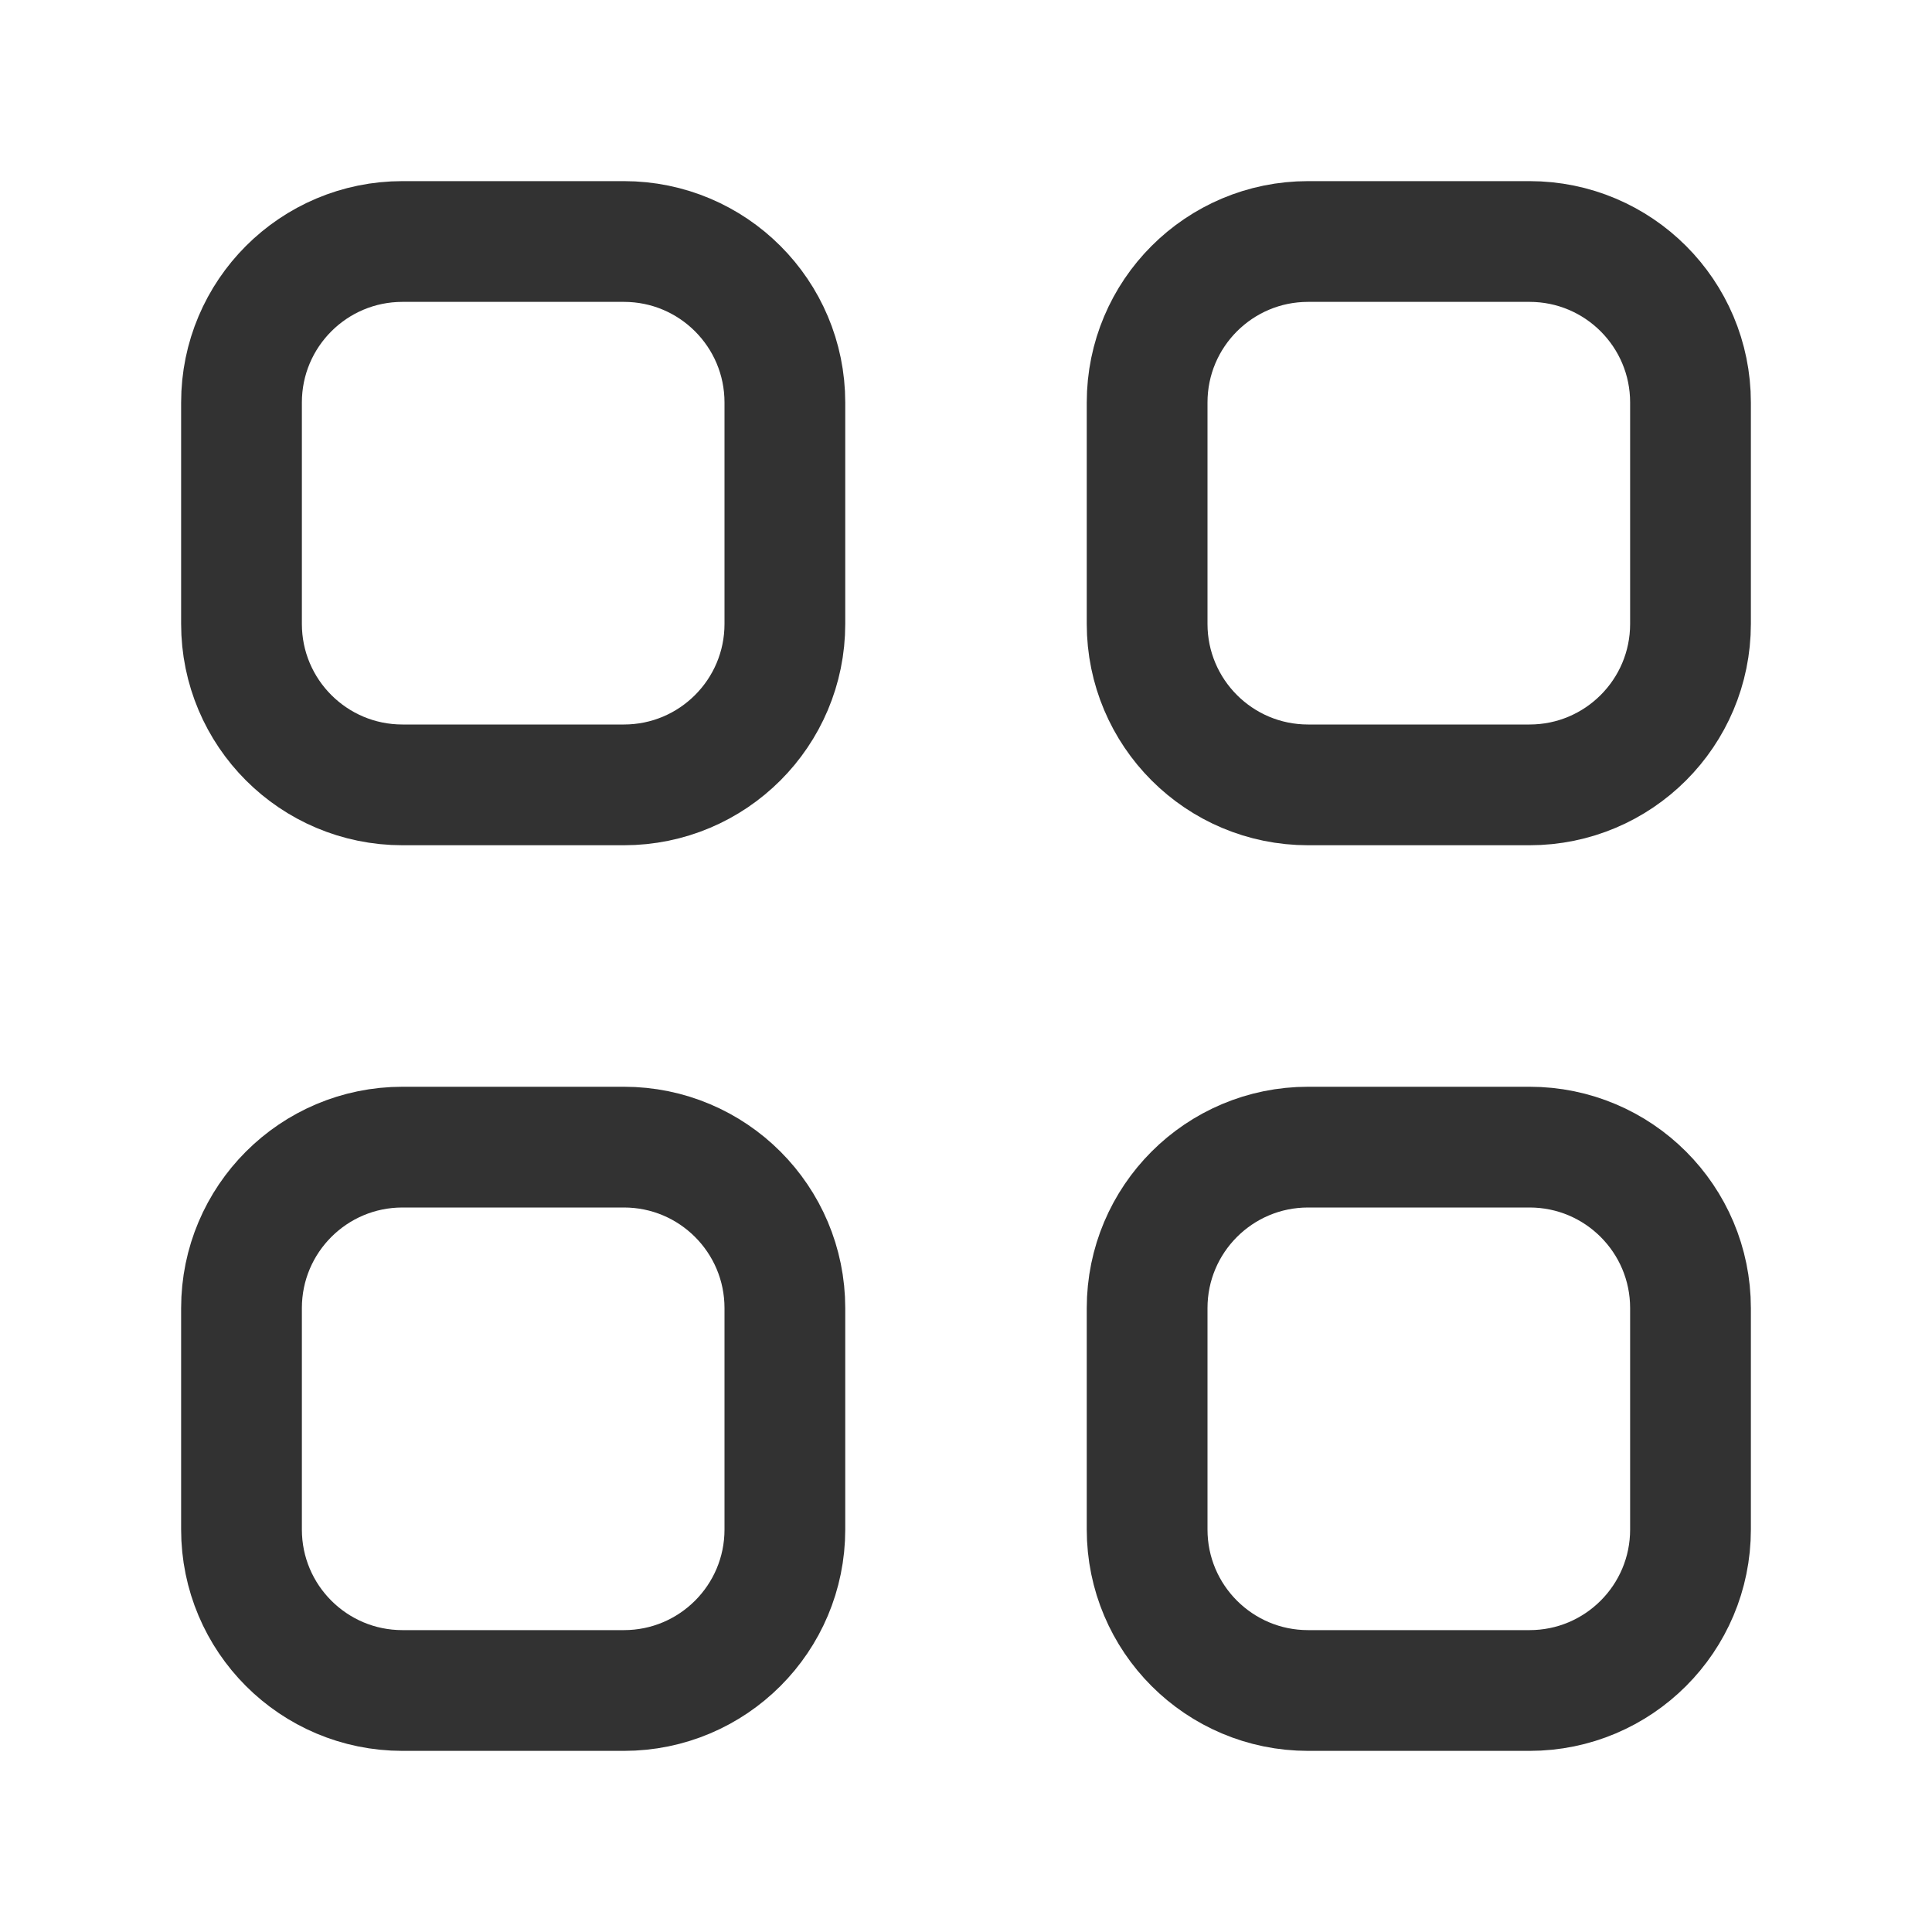
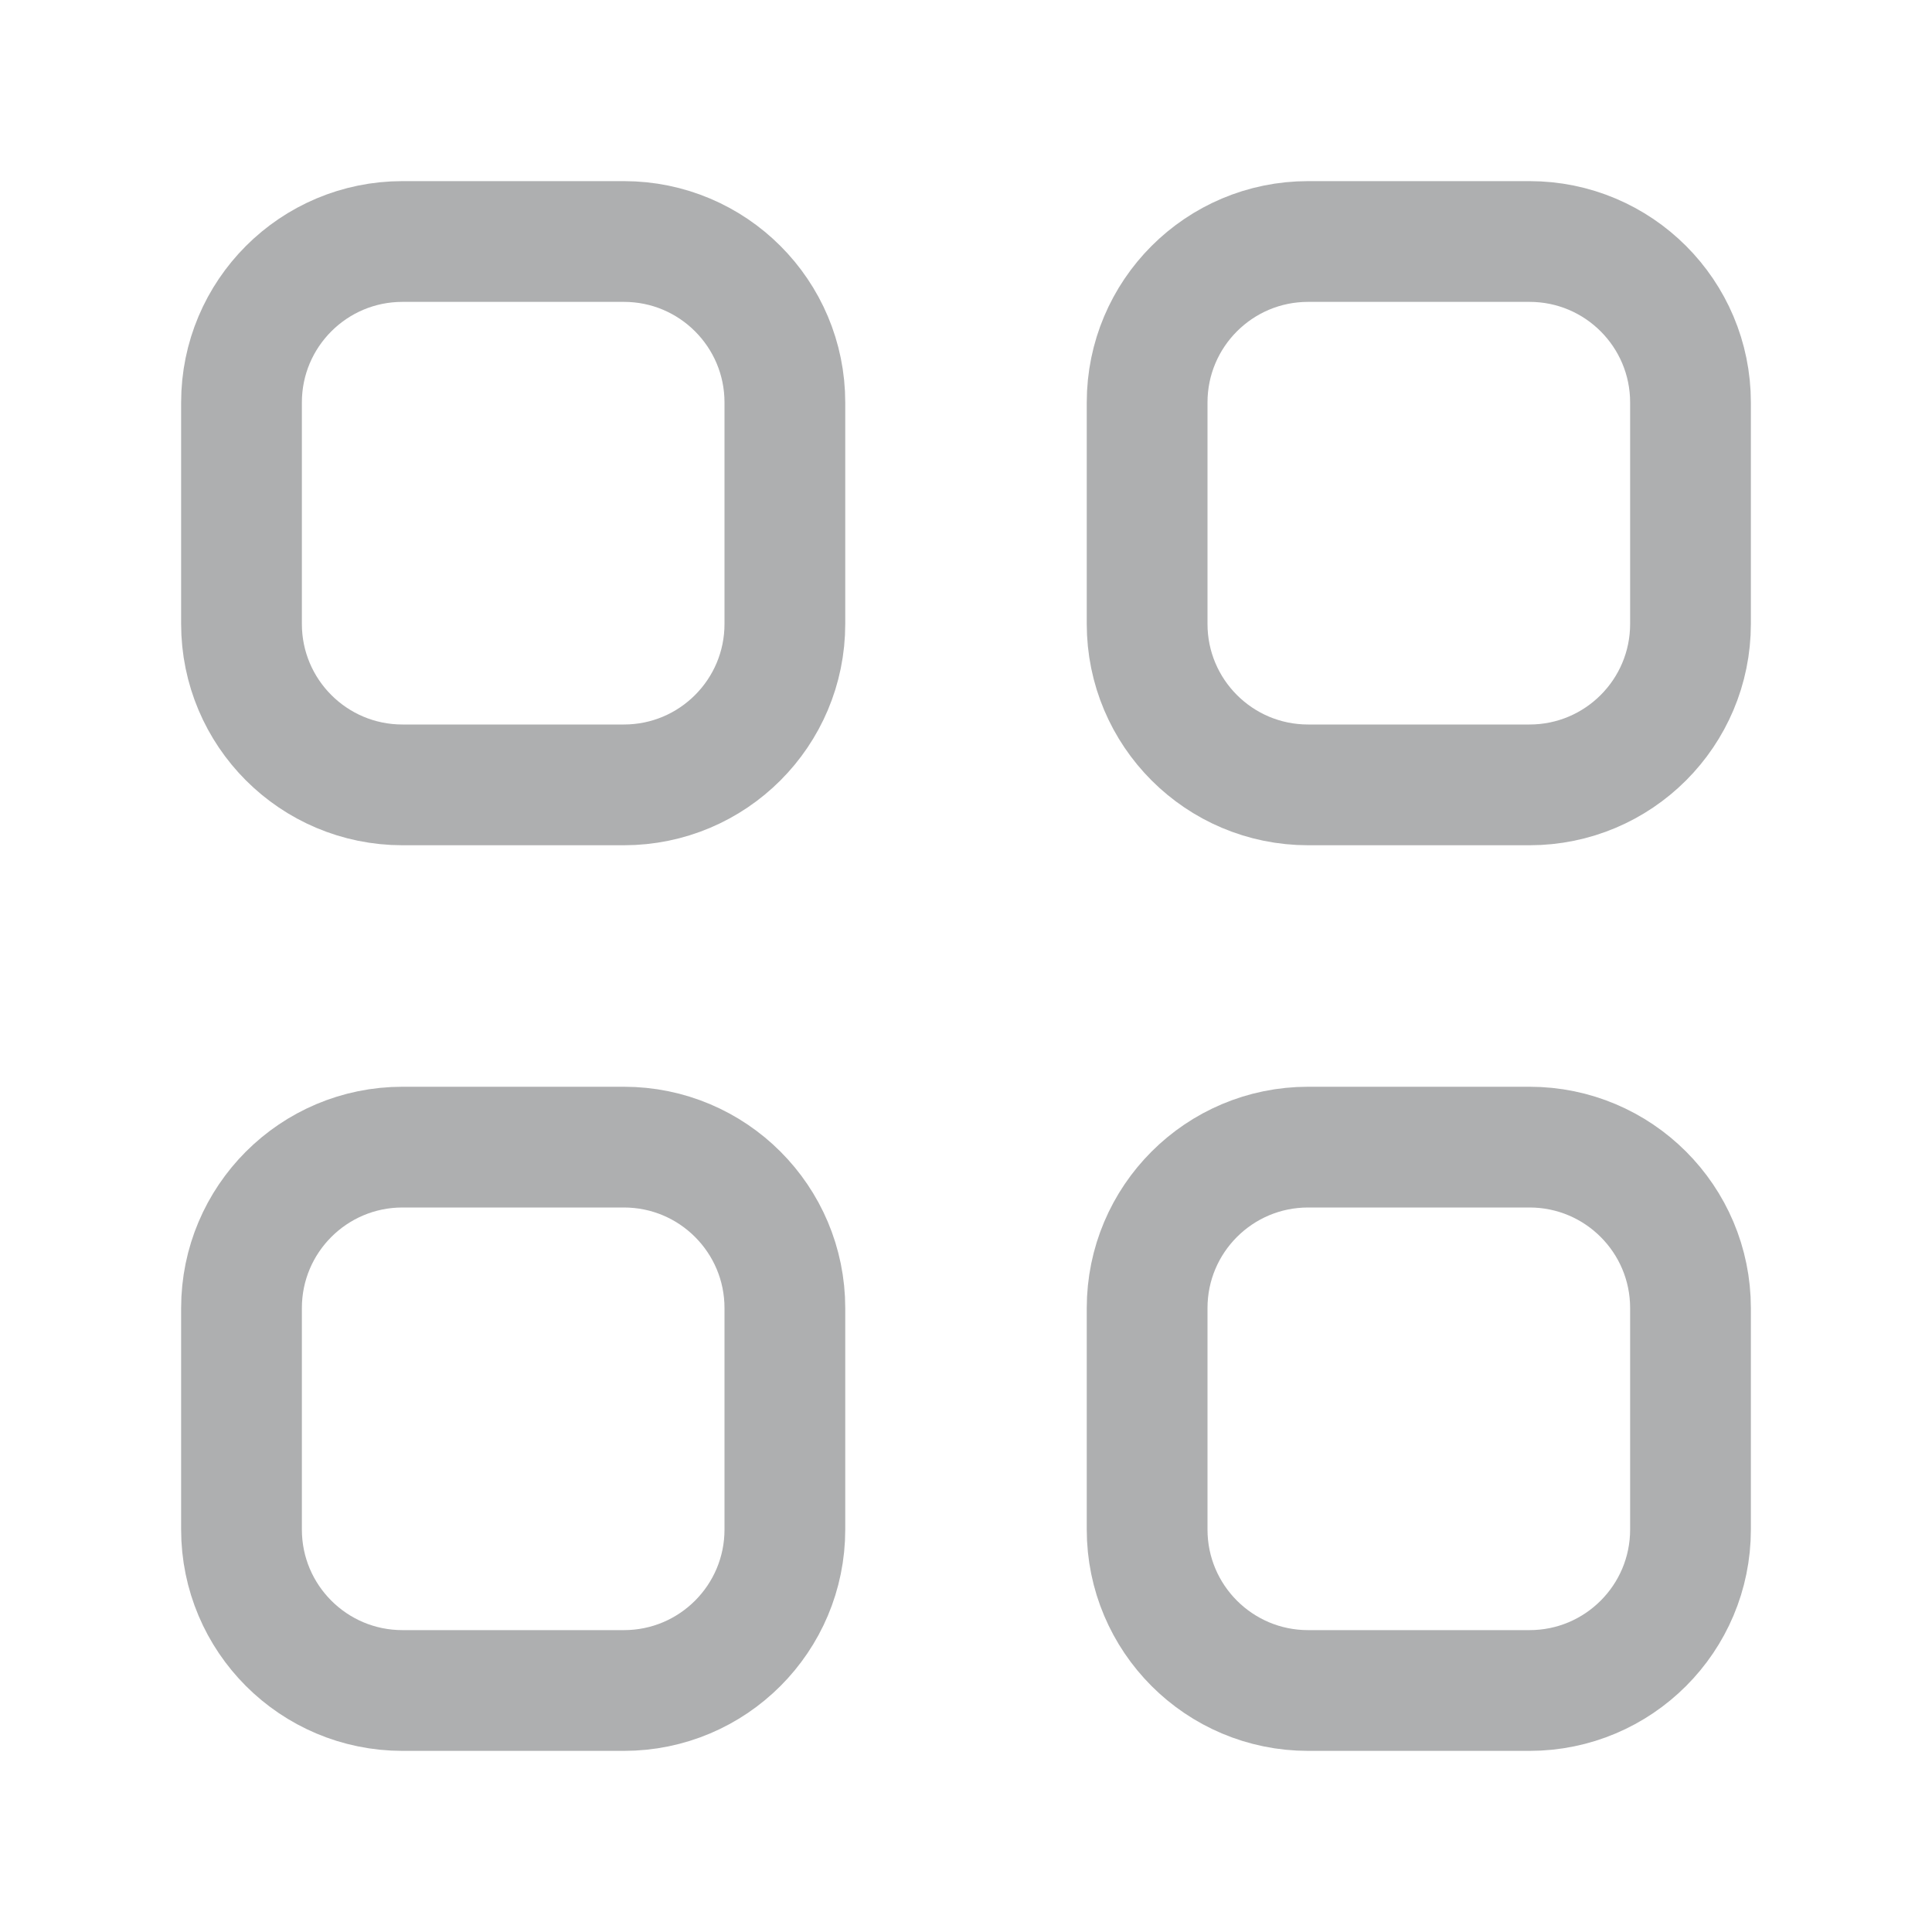
<svg xmlns="http://www.w3.org/2000/svg" width="24" height="24" viewBox="0 0 24 24" fill="none">
-   <path fill-rule="evenodd" clip-rule="evenodd" d="M7.75 9.75H5C3.895 9.75 3 8.855 3 7.75V5C3 3.895 3.895 3 5 3H7.75C8.855 3 9.75 3.895 9.75 5V7.75C9.75 8.855 8.855 9.75 7.75 9.75Z" stroke="#323232" stroke-width="1.5" stroke-linecap="round" stroke-linejoin="round" />
-   <path fill-rule="evenodd" clip-rule="evenodd" d="M19 9.75H16.25C15.145 9.75 14.25 8.855 14.25 7.75V5C14.25 3.895 15.145 3 16.25 3H19C20.105 3 21 3.895 21 5V7.75C21 8.855 20.105 9.75 19 9.75Z" stroke="#323232" stroke-width="1.5" stroke-linecap="round" stroke-linejoin="round" />
-   <path fill-rule="evenodd" clip-rule="evenodd" d="M7.75 21H5C3.895 21 3 20.105 3 19V16.25C3 15.145 3.895 14.25 5 14.25H7.75C8.855 14.25 9.75 15.145 9.75 16.25V19C9.75 20.105 8.855 21 7.75 21Z" stroke="#323232" stroke-width="1.5" stroke-linecap="round" stroke-linejoin="round" />
-   <path fill-rule="evenodd" clip-rule="evenodd" d="M19 21H16.25C15.145 21 14.25 20.105 14.25 19V16.25C14.25 15.145 15.145 14.25 16.25 14.25H19C20.105 14.25 21 15.145 21 16.25V19C21 20.105 20.105 21 19 21Z" stroke="#323232" stroke-width="1.5" stroke-linecap="round" stroke-linejoin="round" />
+   <path fill-rule="evenodd" clip-rule="evenodd" d="M7.75 9.75H5C3.895 9.75 3 8.855 3 7.75V5C3 3.895 3.895 3 5 3H7.75C8.855 3 9.75 3.895 9.75 5V7.75C9.75 8.855 8.855 9.75 7.75 9.75Z" stroke="#AEAFB0" stroke-width="1.5" stroke-linecap="round" stroke-linejoin="round" />
+   <path fill-rule="evenodd" clip-rule="evenodd" d="M19 9.75H16.25C15.145 9.75 14.25 8.855 14.25 7.75V5C14.25 3.895 15.145 3 16.25 3H19C20.105 3 21 3.895 21 5V7.75C21 8.855 20.105 9.75 19 9.75Z" stroke="#AEAFB0" stroke-width="1.5" stroke-linecap="round" stroke-linejoin="round" />
+   <path fill-rule="evenodd" clip-rule="evenodd" d="M7.75 21H5C3.895 21 3 20.105 3 19V16.25C3 15.145 3.895 14.25 5 14.25H7.75C8.855 14.25 9.75 15.145 9.75 16.25V19C9.75 20.105 8.855 21 7.75 21Z" stroke="#AEAFB0" stroke-width="1.5" stroke-linecap="round" stroke-linejoin="round" />
+   <path fill-rule="evenodd" clip-rule="evenodd" d="M19 21H16.25C15.145 21 14.25 20.105 14.25 19V16.25C14.25 15.145 15.145 14.25 16.25 14.25H19C20.105 14.25 21 15.145 21 16.25V19C21 20.105 20.105 21 19 21Z" stroke="#AEAFB0" stroke-width="1.5" stroke-linecap="round" stroke-linejoin="round" />
</svg>
